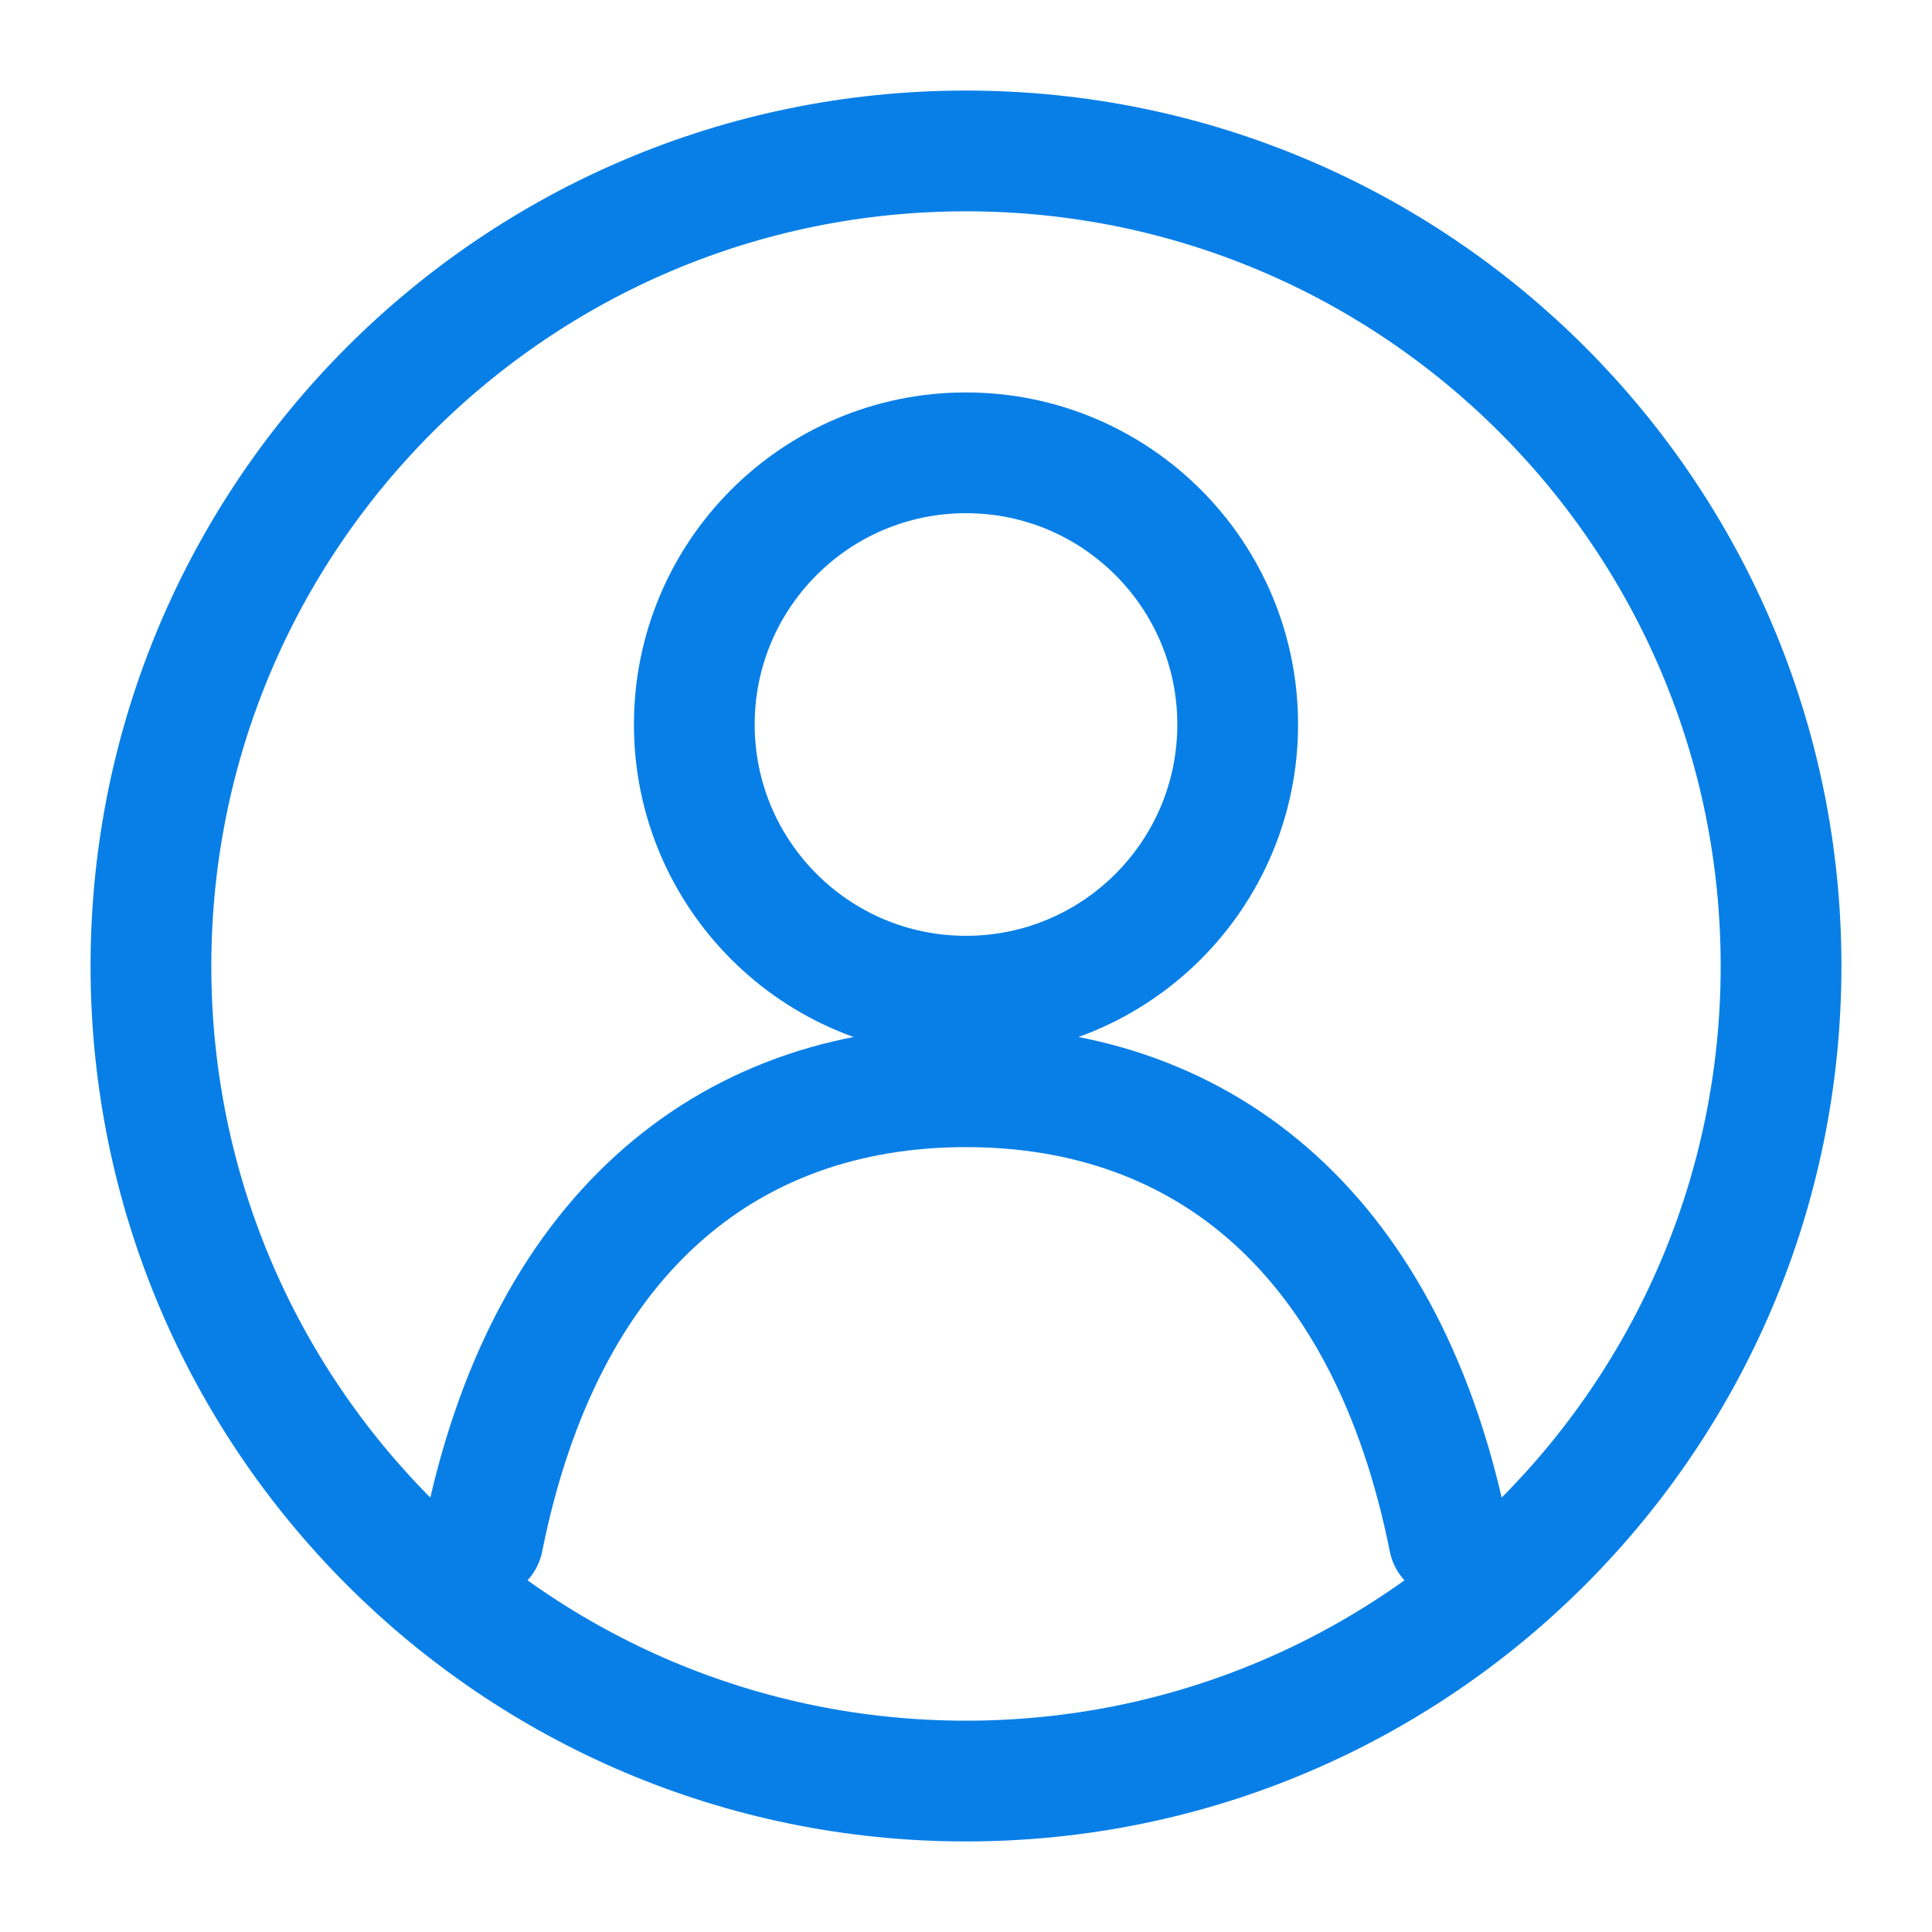
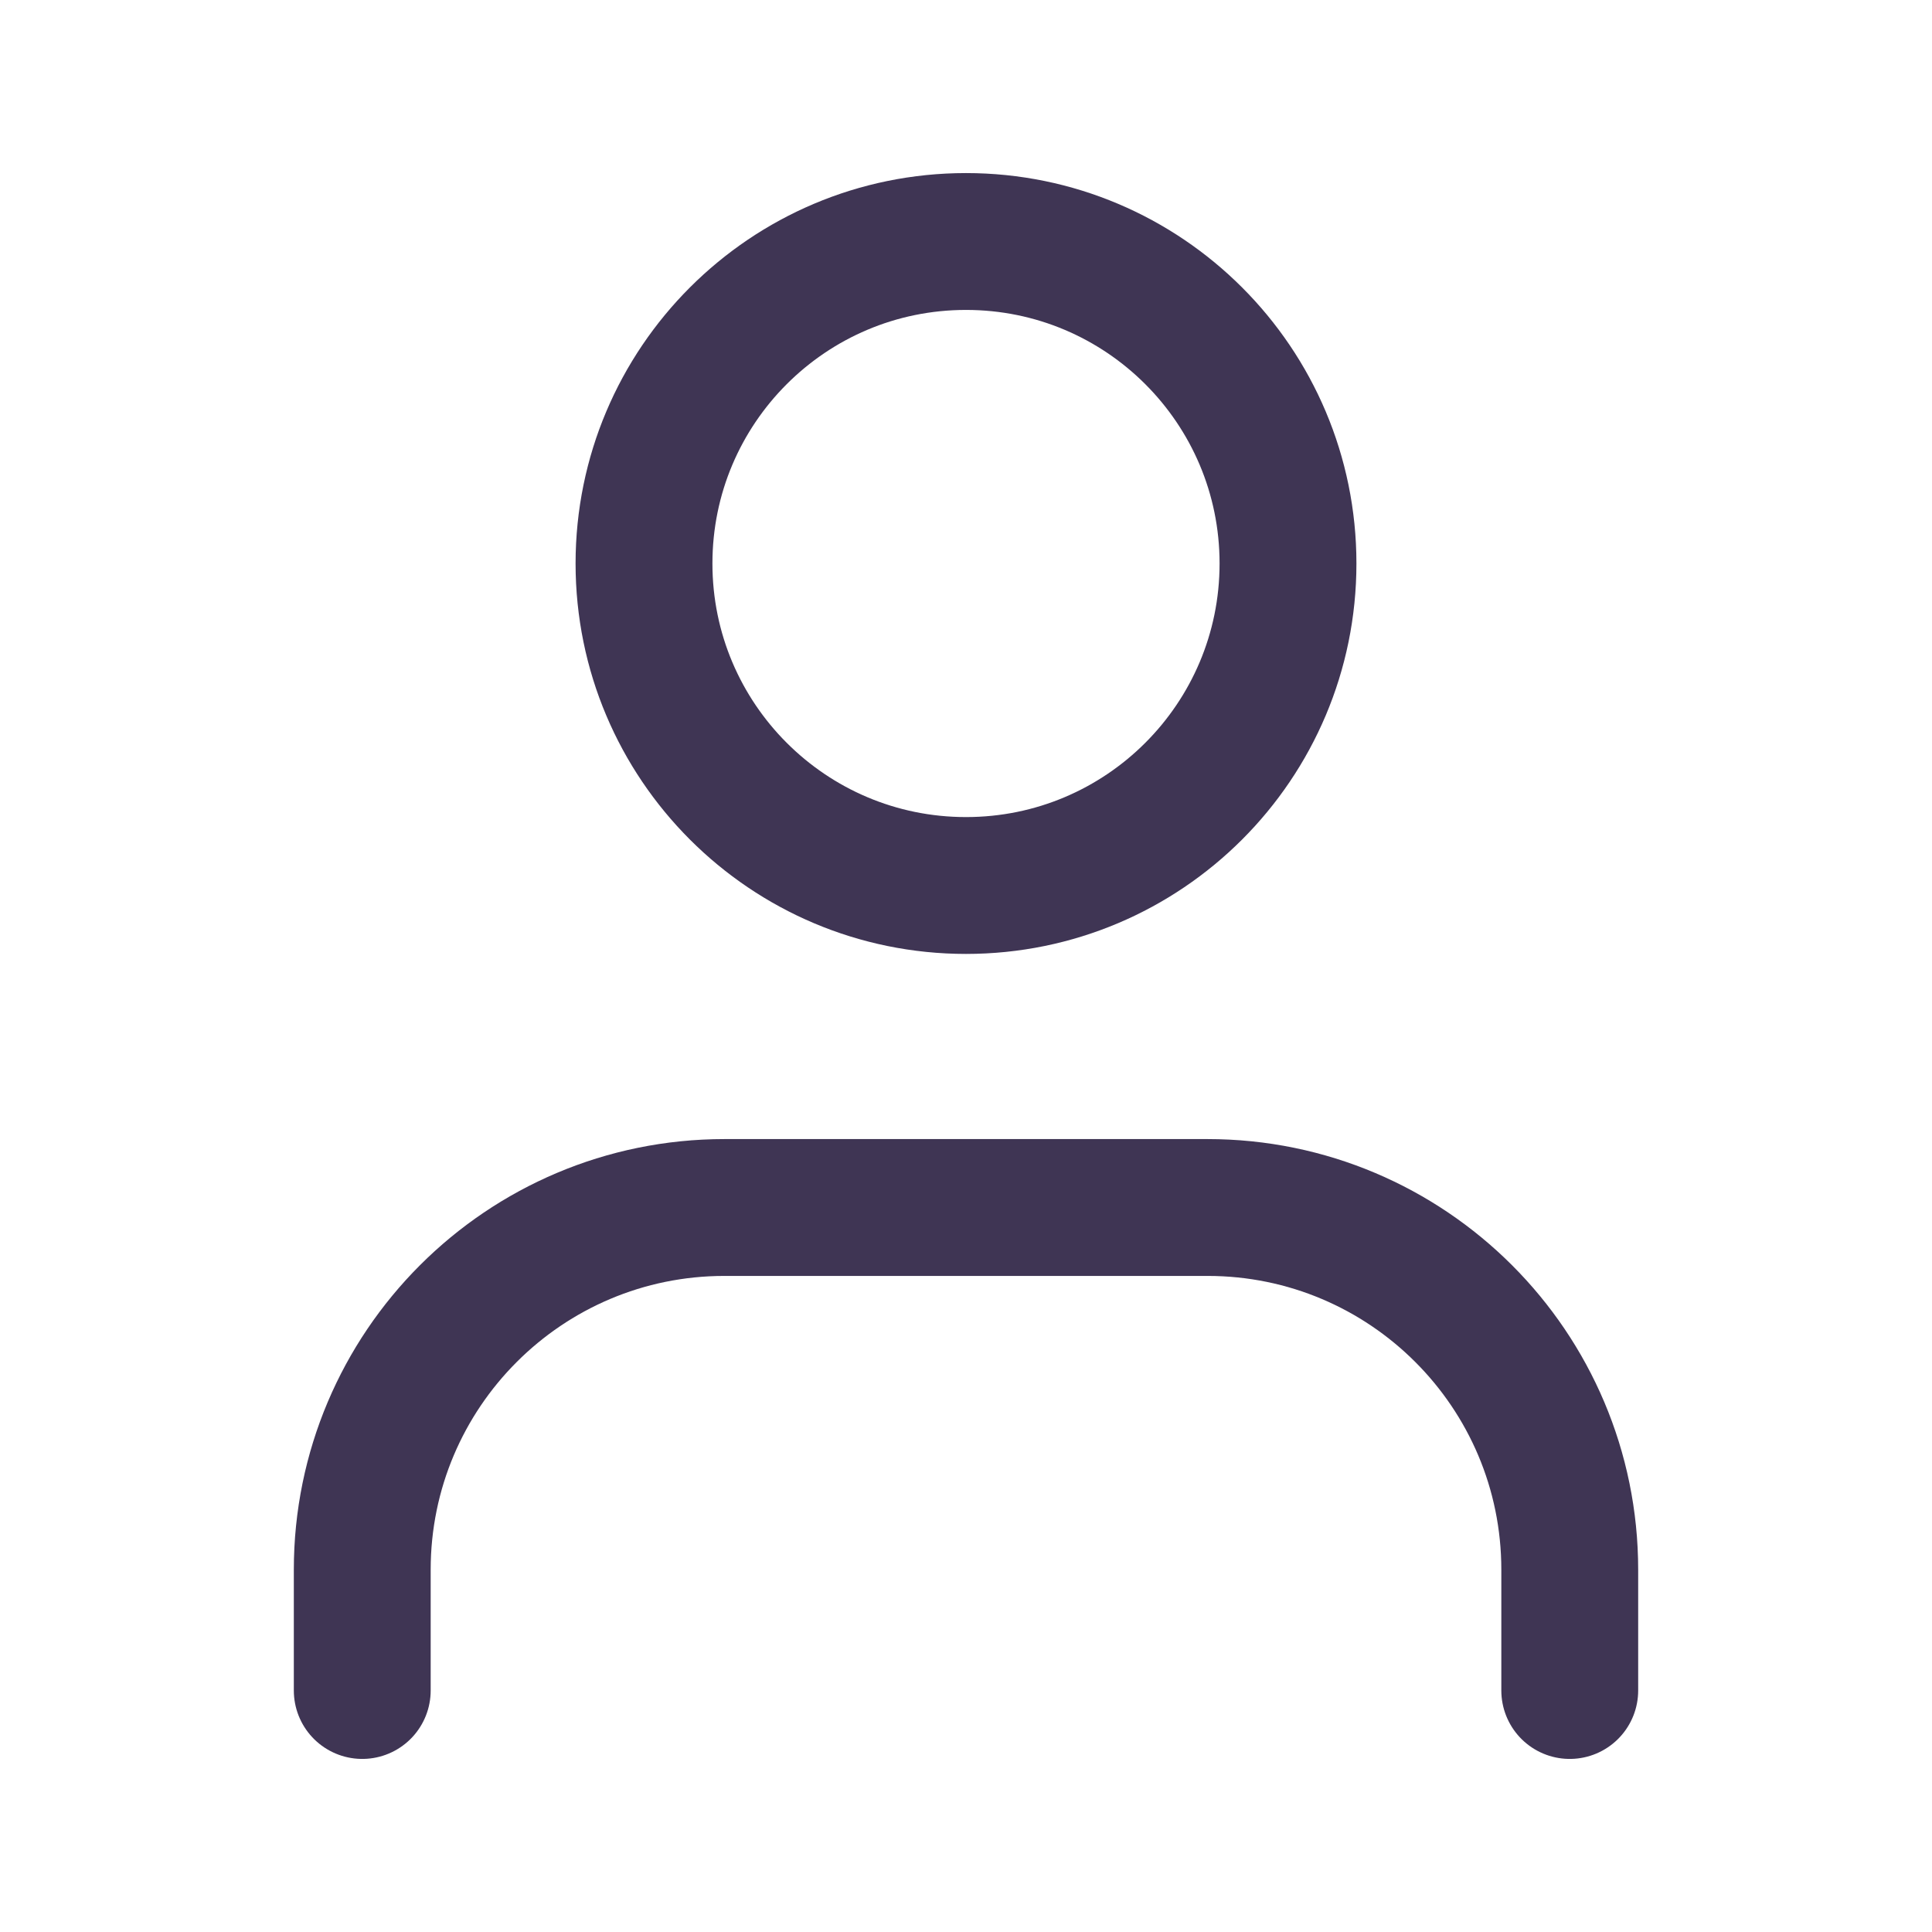
- <svg xmlns="http://www.w3.org/2000/svg" viewBox="0 0 64 64" role="img" aria-label="作者">
-   <circle cx="32" cy="32" r="27" fill="none" stroke="#087fe7" stroke-width="4" />
-   <circle cx="32" cy="24" r="9" fill="none" stroke="#087fe7" stroke-width="4" />
-   <path d="M16 51c2-10 8-15 16-15s14 5 16 15" fill="none" stroke="#087fe7" stroke-linecap="round" stroke-width="4" />
+ <svg xmlns="http://www.w3.org/2000/svg" viewBox="0 0 24 24" fill="none">
+   <circle cx="12" cy="7" r="4" stroke="#3f3554" stroke-width="1.7" />
+   <path d="M4.5 21v-1.5A4.5 4.5 0 0 1 9 15h6a4.5 4.5 0 0 1 4.5 4.5V21" stroke="#3f3554" stroke-linecap="round" stroke-linejoin="round" stroke-width="1.7" />
</svg>
